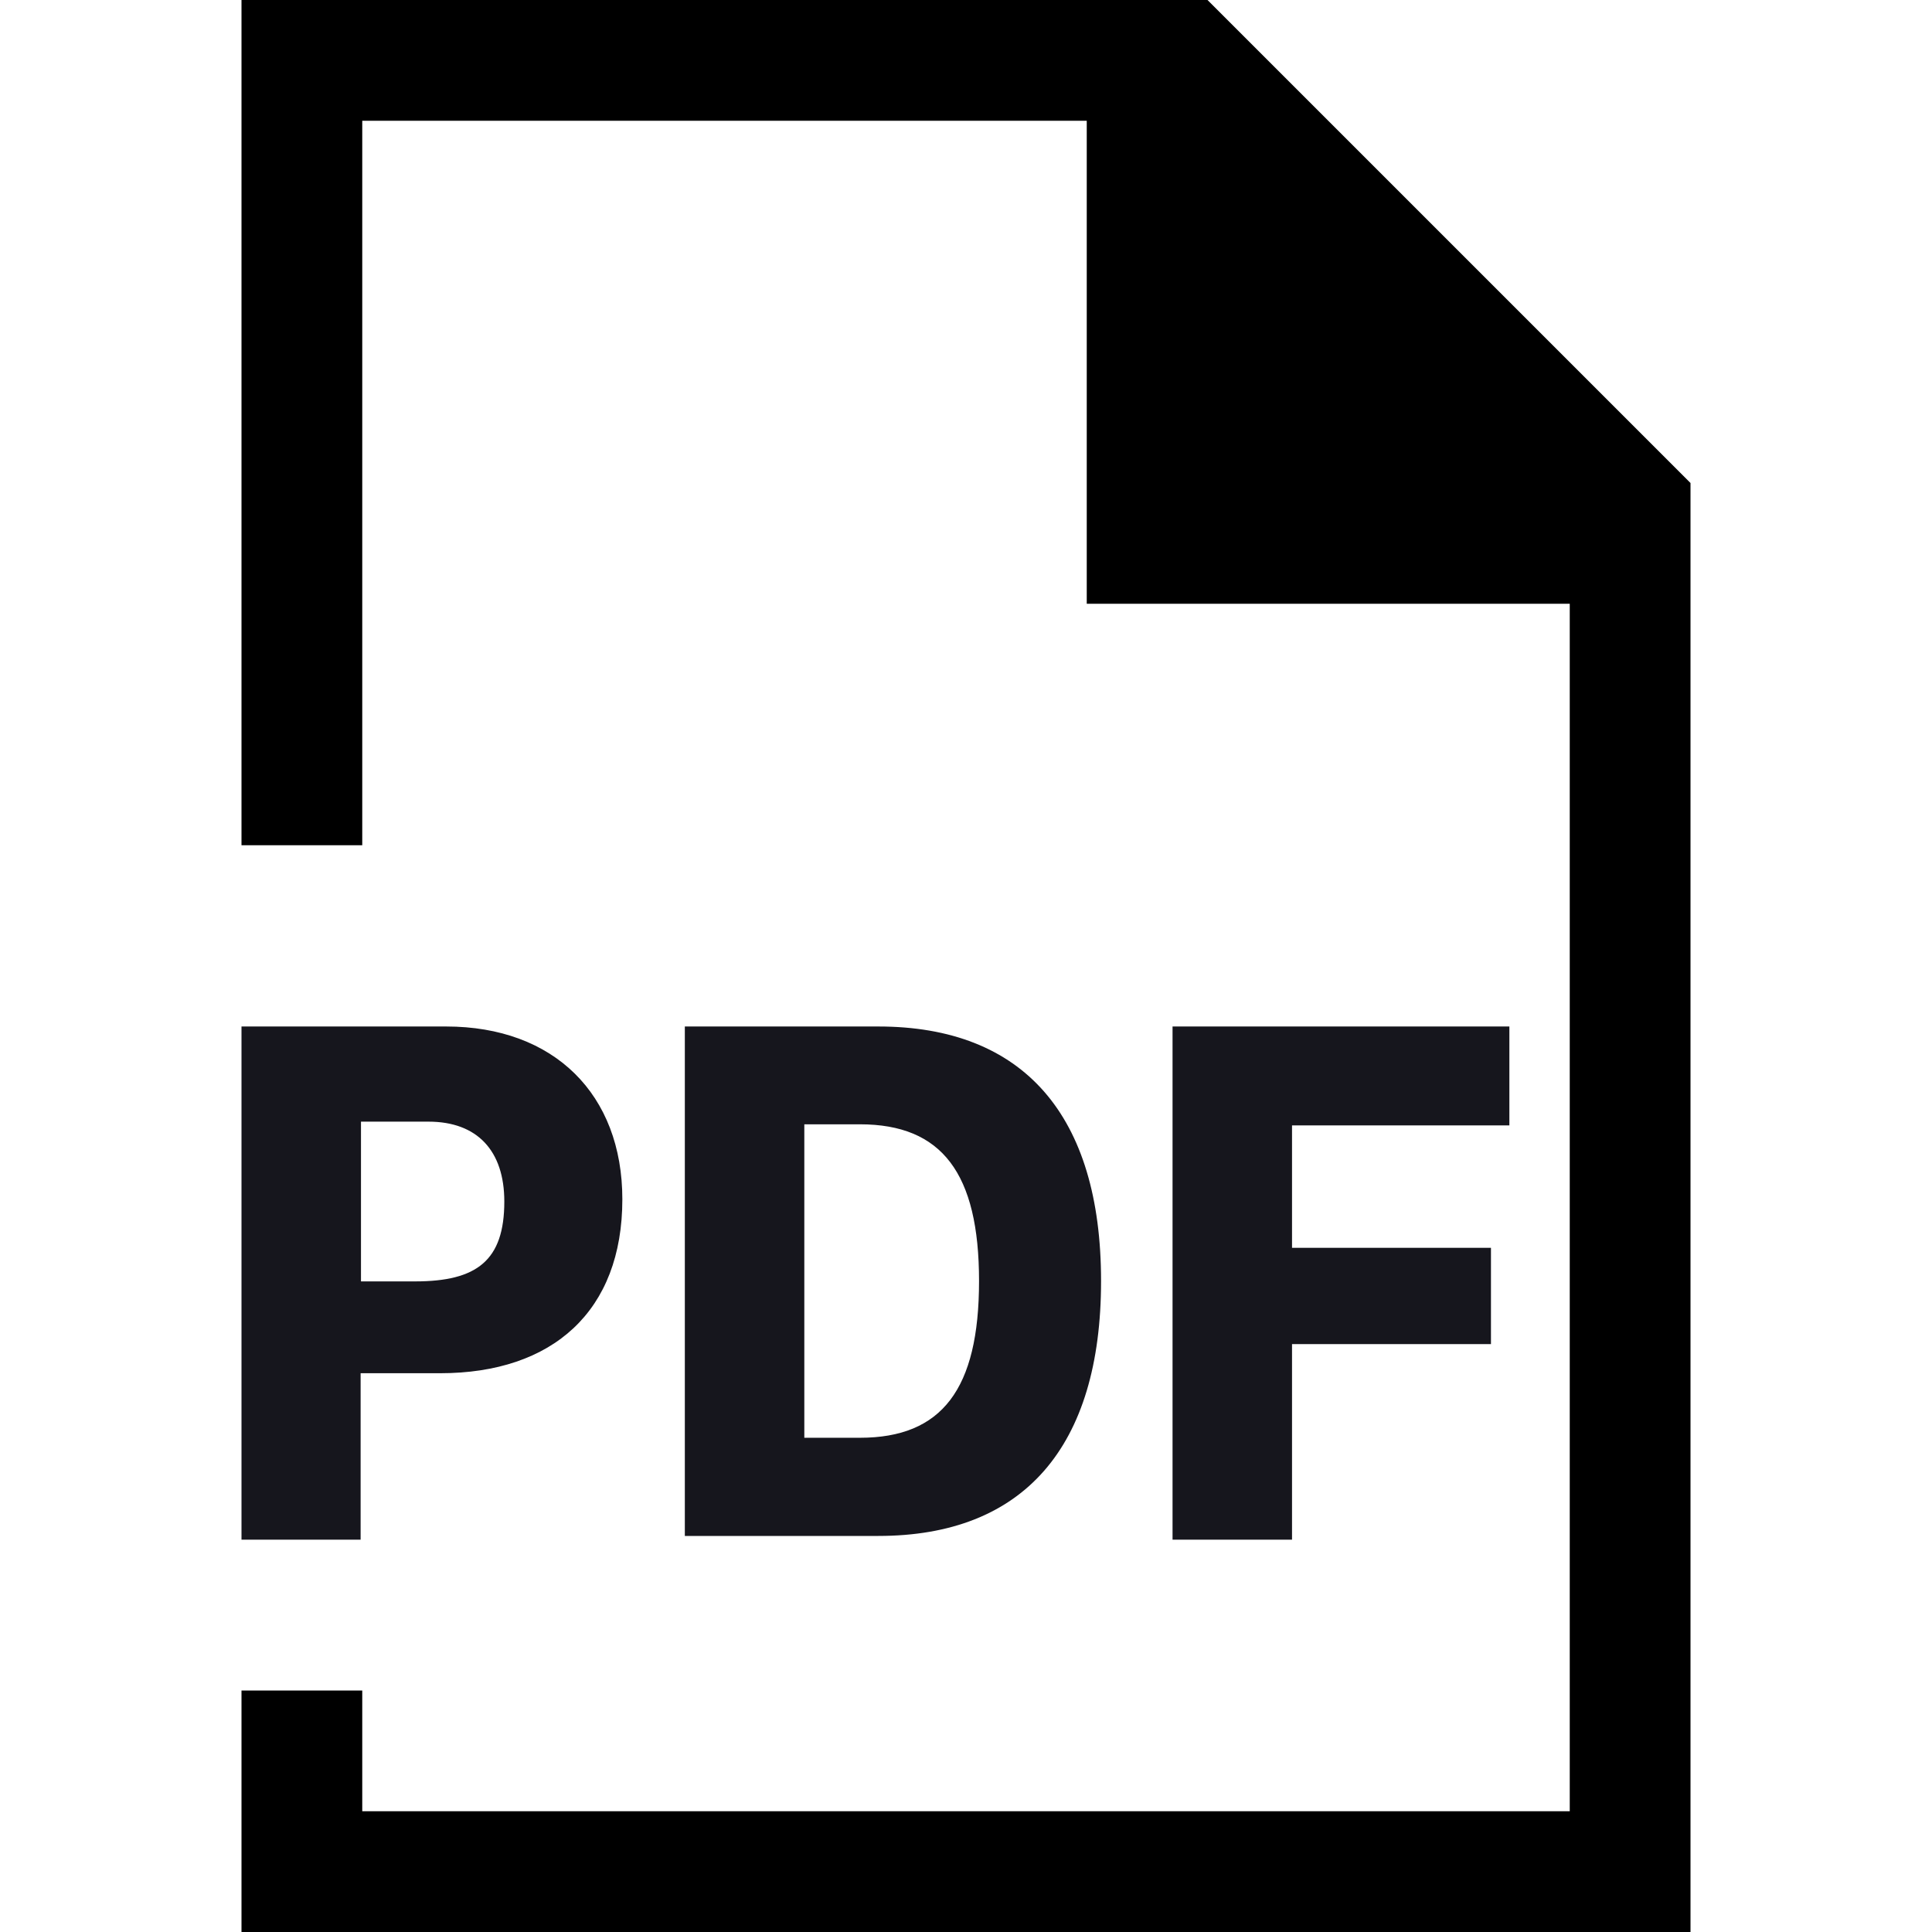
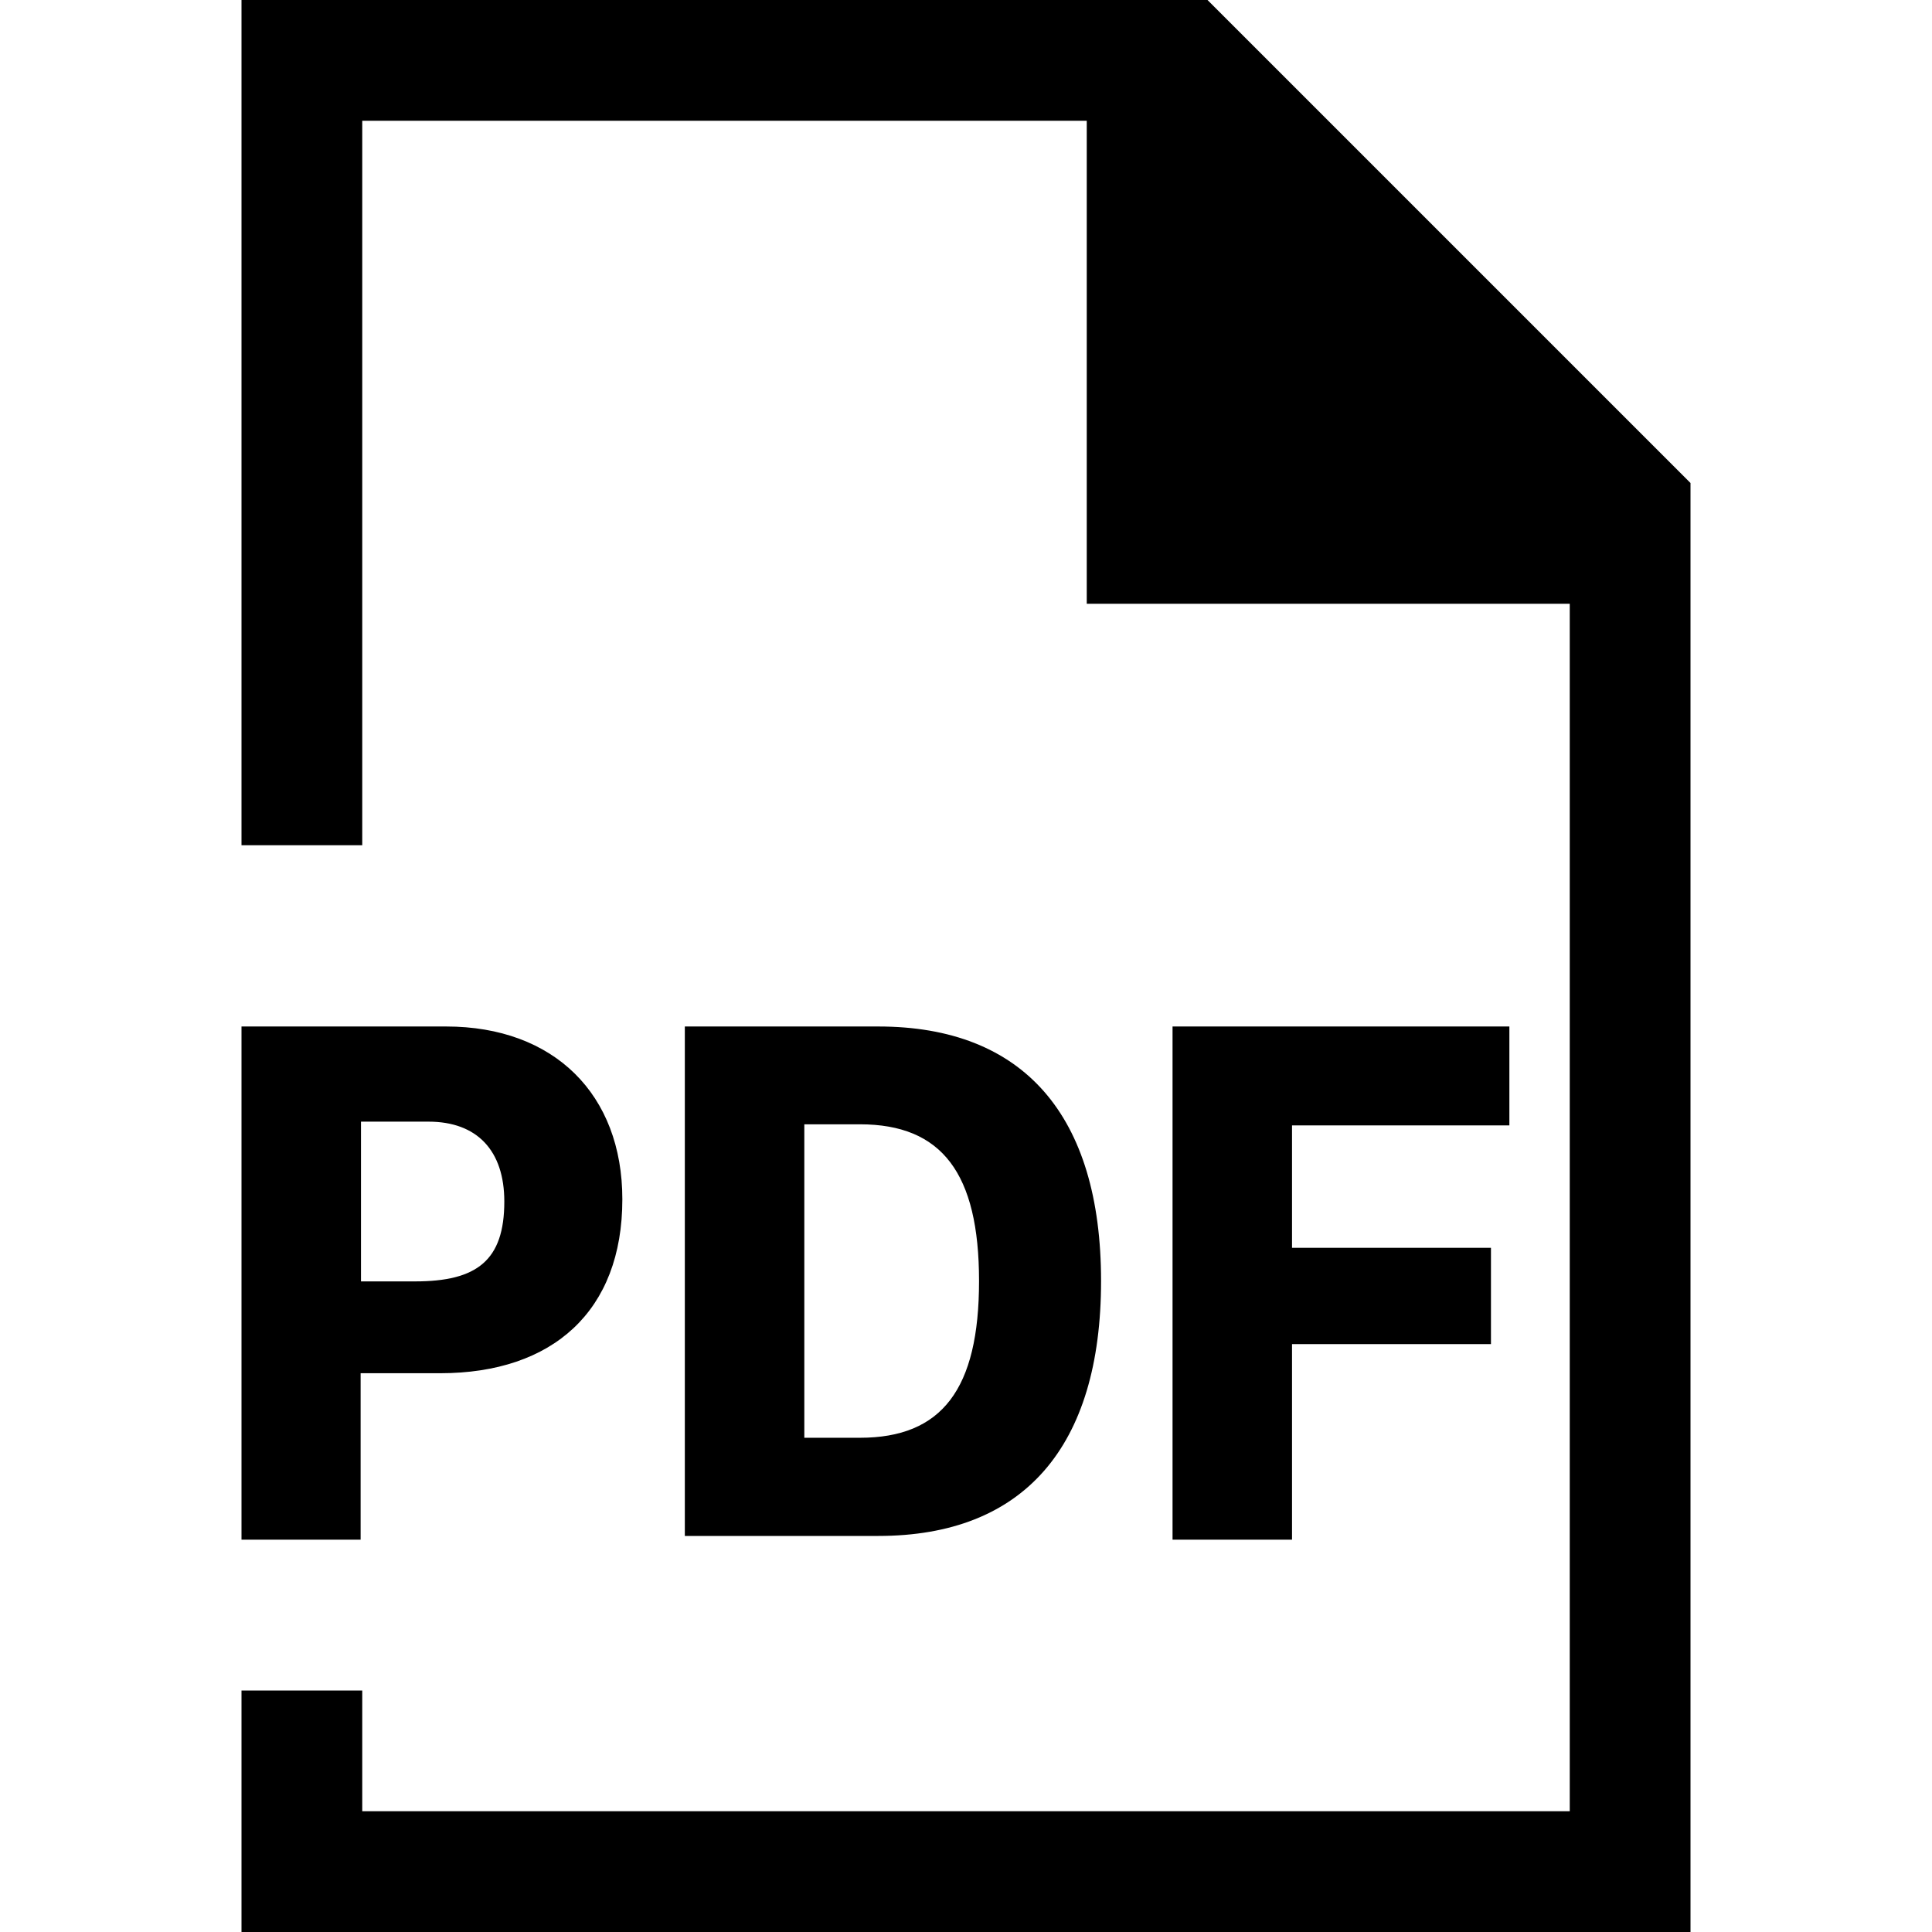
<svg xmlns="http://www.w3.org/2000/svg" width="32px" height="32px" viewBox="0 0 32 32" version="1.1">
  <g id="pdf" stroke="none" stroke-width="1" fill="none" fill-rule="evenodd">
    <g transform="translate(4, 0)" fill-rule="nonzero">
-       <path d="M1.973,25.502 L1.973,22.745 L3.289,22.745 C5.16,22.745 6.308,21.712 6.308,19.864 C6.308,18.127 5.178,17.002 3.39,17.002 L0,17.002 L0,25.502 L1.973,25.502 Z M2.876,21.224 L1.979,21.224 L1.979,18.578 L3.097,18.578 C3.905,18.578 4.353,19.06 4.353,19.901 C4.353,20.878 3.899,21.224 2.876,21.224 Z M10.548,25.44 C12.952,25.44 14.237,23.969 14.237,21.218 C14.237,18.473 12.952,17.002 10.548,17.002 L7.343,17.002 L7.343,25.44 L10.548,25.44 Z M10.243,23.814 L9.322,23.814 L9.322,18.622 L10.243,18.622 C11.6,18.622 12.216,19.431 12.216,21.218 C12.216,23.011 11.6,23.814 10.243,23.814 Z M17.4,25.502 L17.4,22.263 L20.695,22.263 L20.695,20.668 L17.4,20.668 L17.4,18.64 L21,18.64 L21,17.002 L15.421,17.002 L15.421,25.502 L17.4,25.502 Z" id="PDF" fill="#16161D" />
-       <polygon id="Path" fill="#000000" points="16 0 1.56563087e-17 6.48085016e-15 1.56563087e-17 14 2 14 2 2 14 2 14 10 22 10 22 30 2 30 2 28 1.71393009e-15 28 1.37427533e-15 32 24 32 24 8" />
+       <path d="M1.973,25.502 L1.973,22.745 L3.289,22.745 C5.16,22.745 6.308,21.712 6.308,19.864 C6.308,18.127 5.178,17.002 3.39,17.002 L0,17.002 L0,25.502 L1.973,25.502 Z M2.876,21.224 L1.979,21.224 L1.979,18.578 L3.097,18.578 C3.905,18.578 4.353,19.06 4.353,19.901 C4.353,20.878 3.899,21.224 2.876,21.224 Z M10.548,25.44 C12.952,25.44 14.237,23.969 14.237,21.218 C14.237,18.473 12.952,17.002 10.548,17.002 L7.343,17.002 L7.343,25.44 L10.548,25.44 Z M10.243,23.814 L9.322,23.814 L9.322,18.622 L10.243,18.622 C11.6,18.622 12.216,19.431 12.216,21.218 C12.216,23.011 11.6,23.814 10.243,23.814 Z M17.4,25.502 L17.4,22.263 L20.695,22.263 L20.695,20.668 L17.4,20.668 L17.4,18.64 L21,18.64 L21,17.002 L15.421,17.002 L15.421,25.502 L17.4,25.502 Z" id="PDF" fill="currentColor" />
+       <polygon id="Path" fill="currentColor" points="16 0 1.56563087e-17 6.48085016e-15 1.56563087e-17 14 2 14 2 2 14 2 14 10 22 10 22 30 2 30 2 28 1.71393009e-15 28 1.37427533e-15 32 24 32 24 8" />
    </g>
  </g>
</svg>
